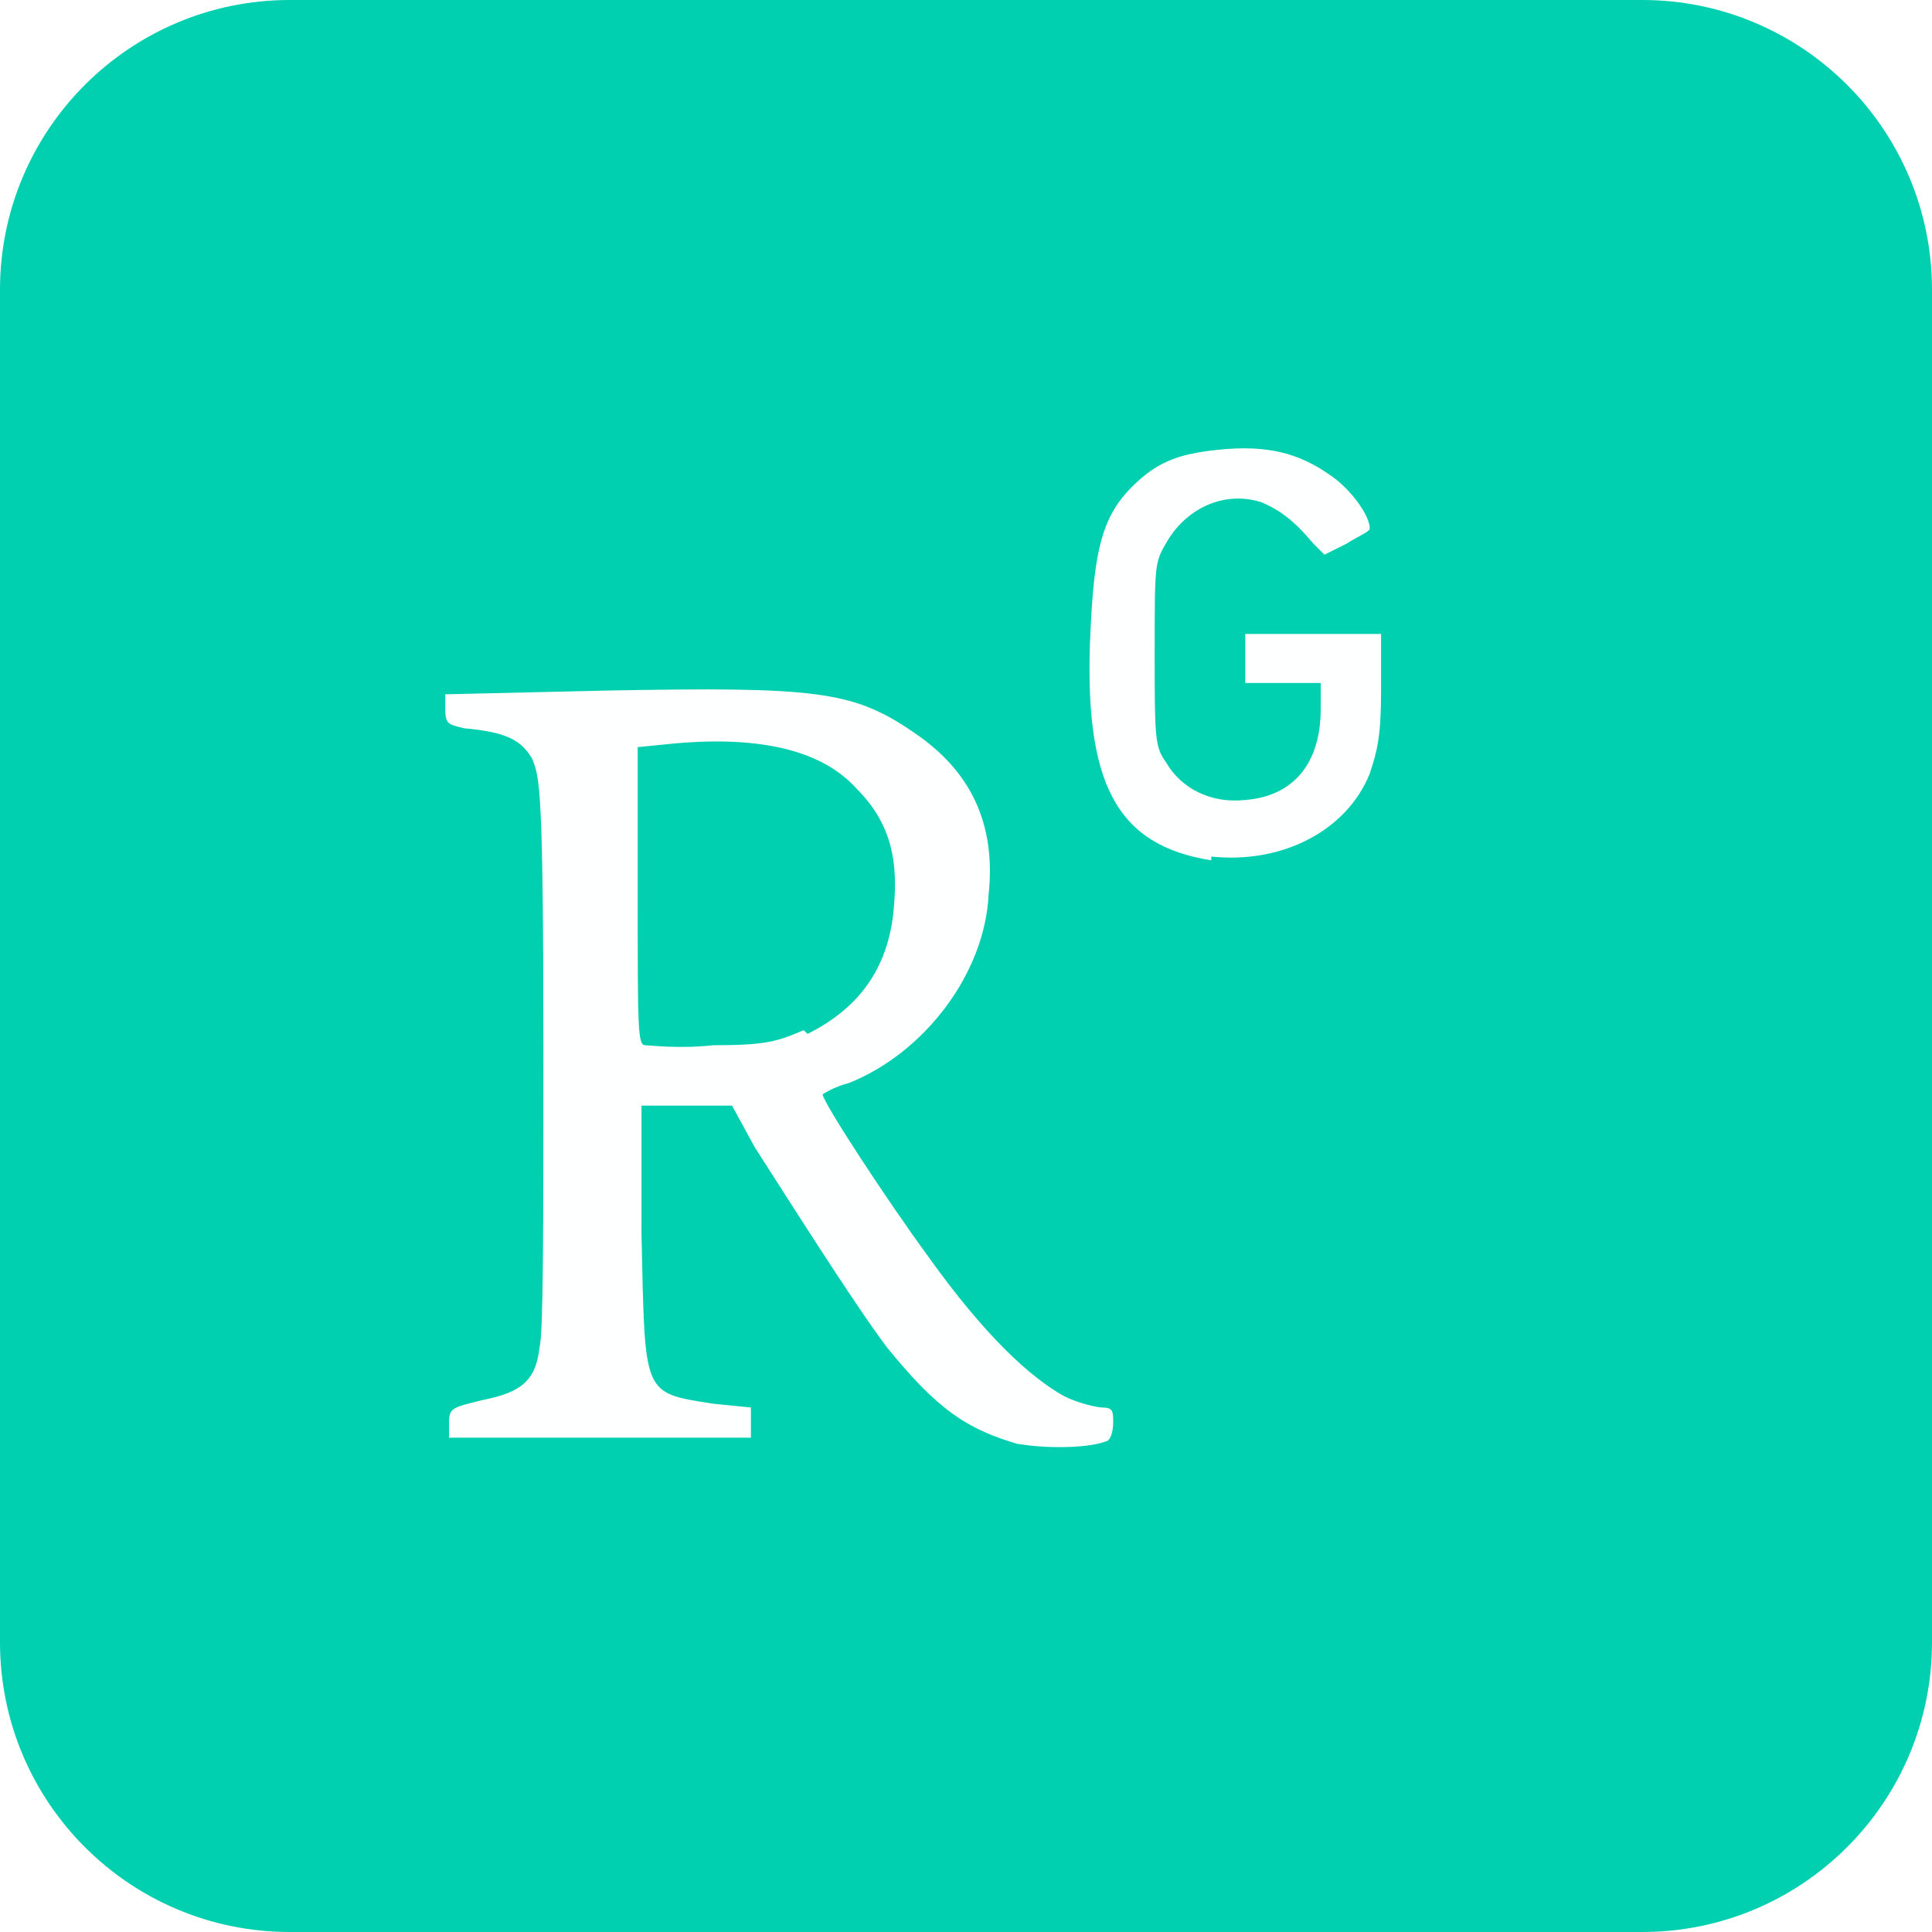
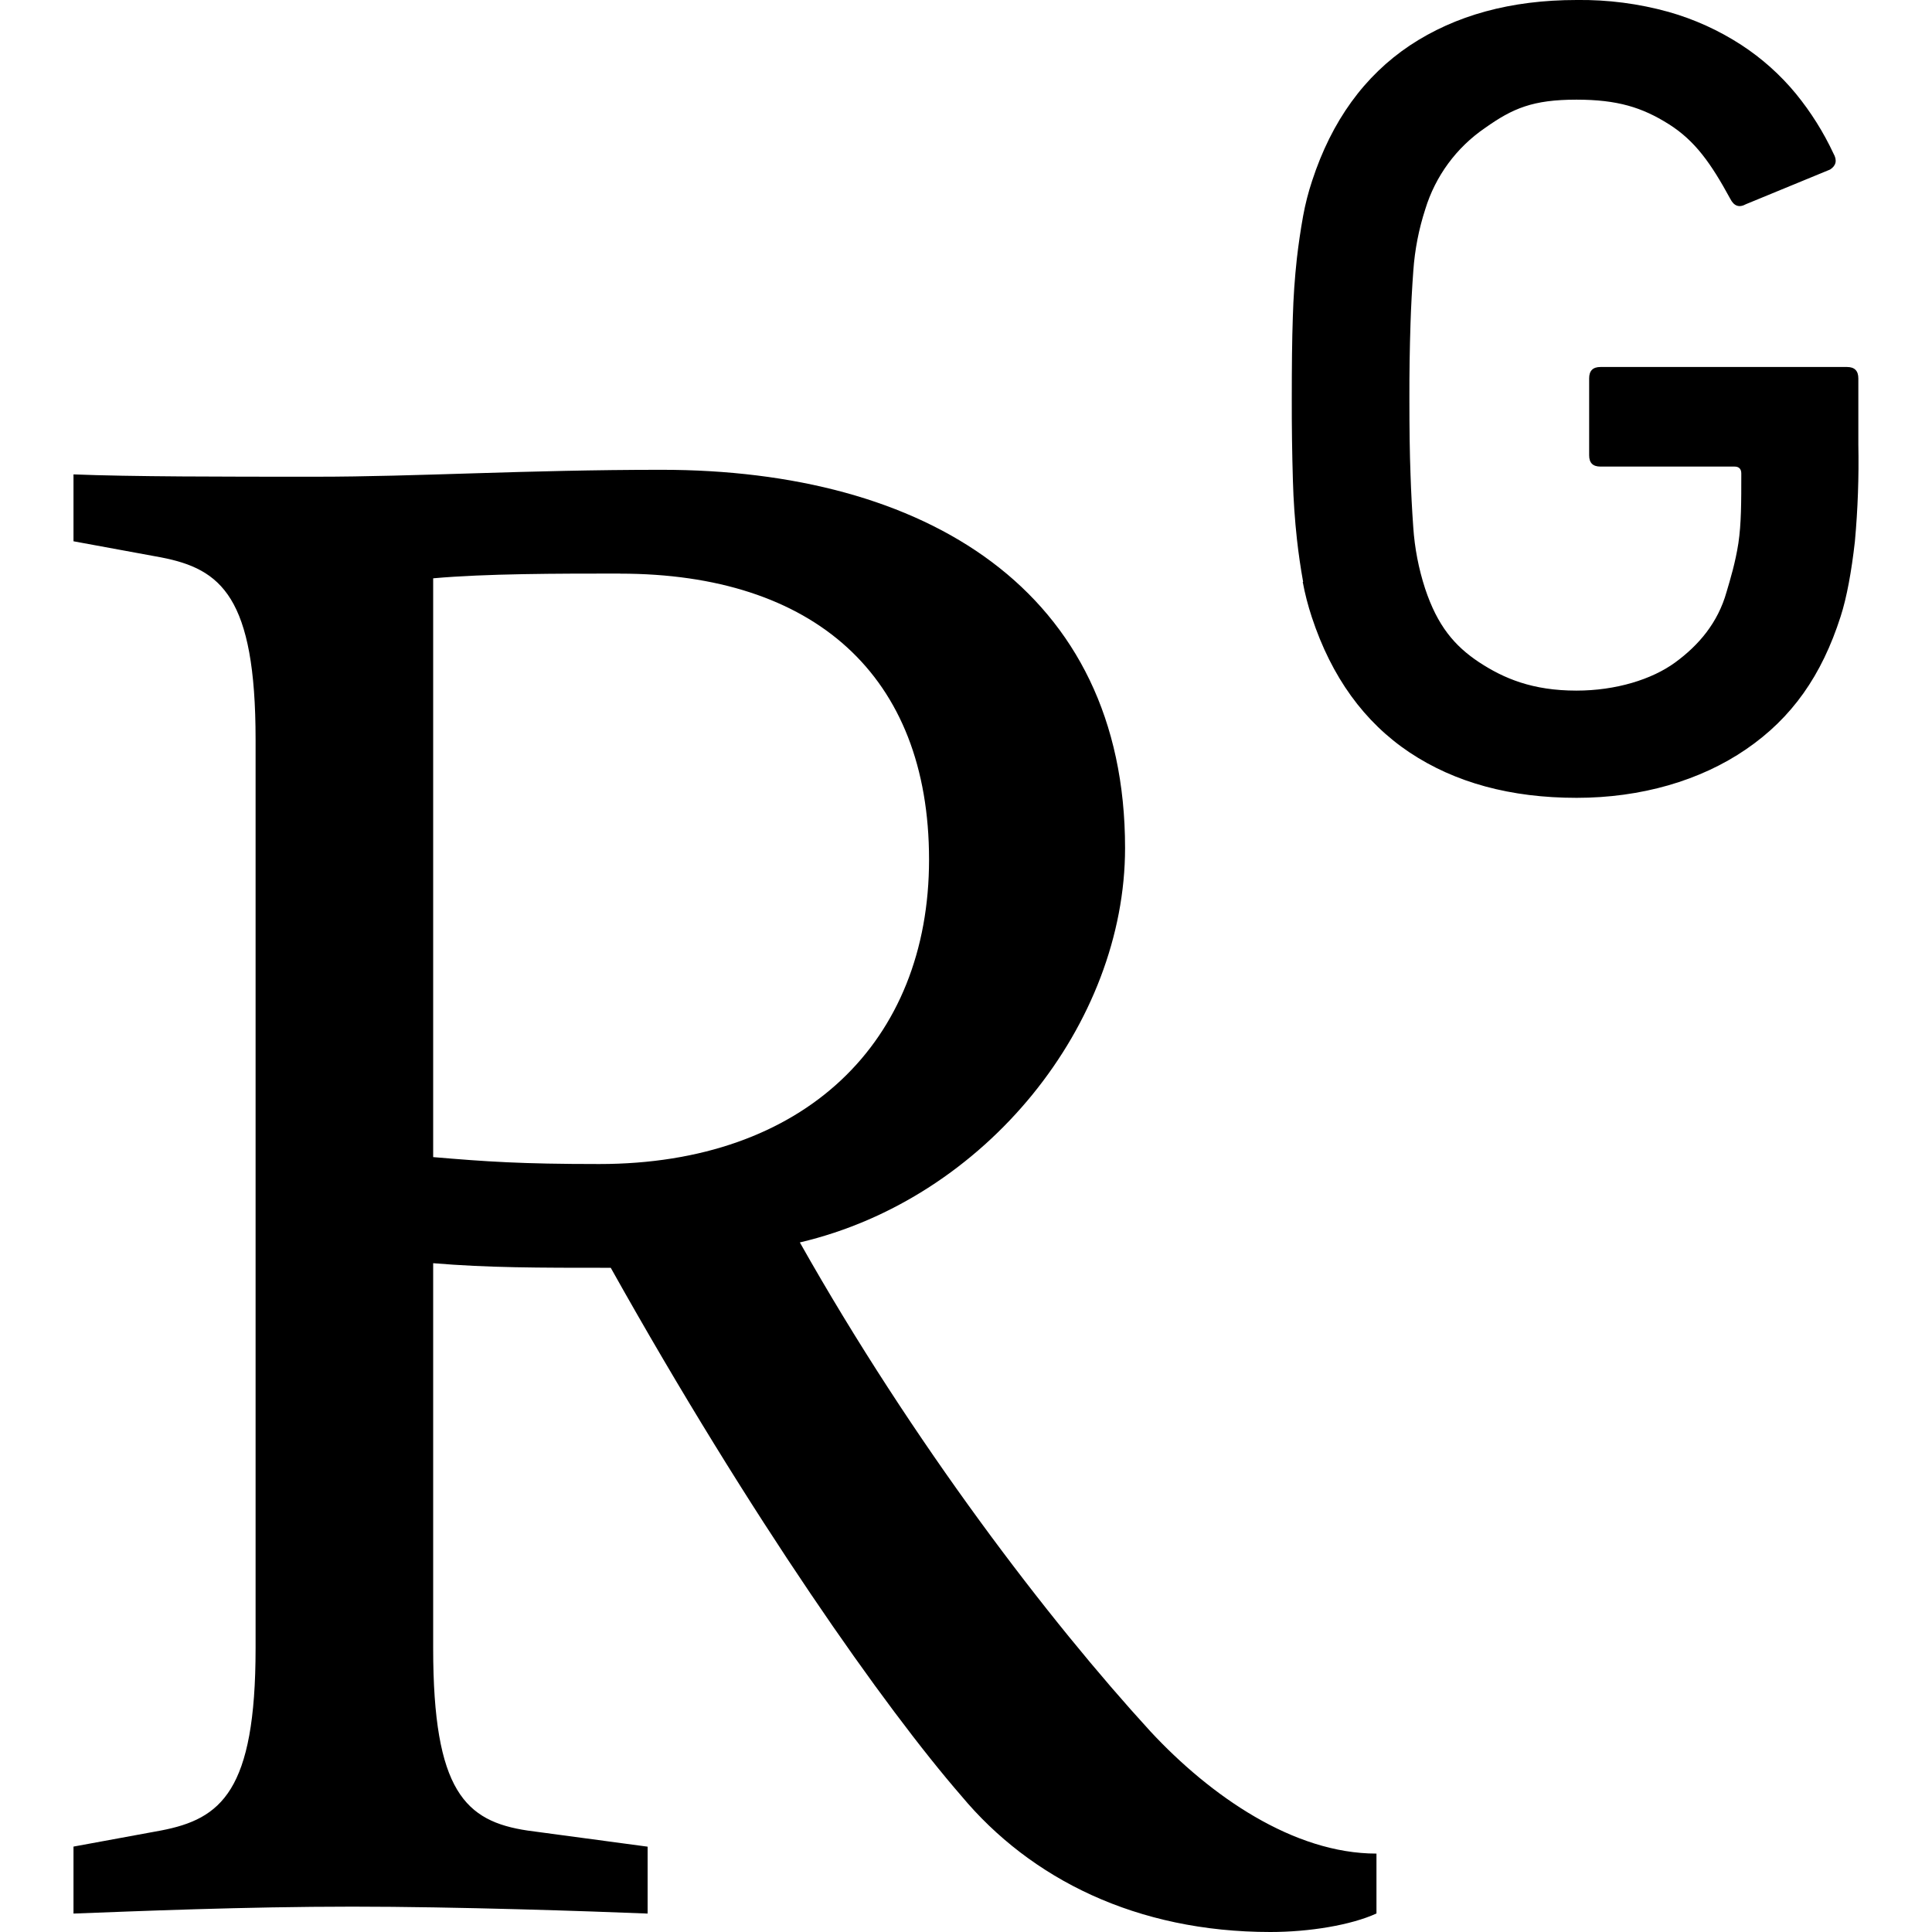
- <svg xmlns="http://www.w3.org/2000/svg" aria-label="Research Gate" role="img" viewBox="0 0 512 512">
-   <rect width="512" height="512" rx="15%" fill="#00d0af" />
-   <g fill="#feffff">
-     <path d="m271 383c-15-4-23-10-36-26-9-12-26-39-35-53l-6-11h-24l0 34c1 43 0 42 19 45l10 1 0 4 0 4h-80l0-4c0-4 1-4 9-6 10-2 14-5 15-14 1-4 1-31 1-79-0-70-1-72-3-77-3-5-7-7-18-8-4-1-5-1-5-5v-4l43-1c55-1 65 0 81 11 15 10 22 24 20 43-1 21-17 42-37 50-4 1-7 3-7 3 0 2 17 28 28 43 15 21 27 32 36 37 4 2 9 3 10 3 3 0 3 1 3 4 0 3-1 5-2 5-5 2-19 2-26 0zm-57-109c14-7 22-18 23-35 1-13-2-22-10-30-9-10-25-14-48-12l-10 1v39c0 36 0 40 2 40 1 0 9 1 18 0 14-0 17-1 24-4z" />
-     <path d="m321 228c-25-4-34-20-32-61 1-21 3-30 11-38 7-7 13-9 25-10 13-1 21 2 29 8 5 4 9 10 9 13 0 1-3 2-6 4l-6 3-3-3c-5-6-9-9-14-11-10-3-20 2-25 11-3 5-3 6-3 29 0 22 0 25 3 29 4 7 12 11 21 10 13-1 20-10 20-24v-7l-10-0-10-0v-13h36l-0 15c-0 12-1 16-3 22-6 15-23 24-42 22z" />
-   </g>
+ <svg xmlns="http://www.w3.org/2000/svg" fill="#000000" width="800px" height="800px" viewBox="0 0 24 24" role="img">
+   <path d="M19.586 0c-.818 0-1.508.19-2.073.565-.563.377-.97.936-1.213 1.68a3.193 3.193 0 0 0-.112.437 8.365 8.365 0 0 0-.078.53 9 9 0 0 0-.05.727c-.01.282-.013.621-.013 1.016a31.121 31.123 0 0 0 .014 1.017 9 9 0 0 0 .05.727 7.946 7.946 0 0 0 .077.53h-.005a3.334 3.334 0 0 0 .113.438c.245.743.65 1.303 1.214 1.68.565.376 1.256.564 2.075.564.8 0 1.536-.213 2.105-.603.57-.39.94-.916 1.175-1.65.076-.235.135-.558.177-.93a10.9 10.9 0 0 0 .043-1.207v-.82c0-.095-.047-.142-.14-.142h-3.064c-.094 0-.14.047-.14.141v.956c0 .094.046.14.14.14h1.666c.056 0 .084.03.084.086 0 .36 0 .62-.036.865-.038.244-.1.447-.147.606-.108.385-.348.664-.638.876-.29.212-.738.35-1.227.35-.545 0-.901-.15-1.21-.353-.306-.203-.517-.454-.67-.915a3.136 3.136 0 0 1-.147-.762 17.366 17.367 0 0 1-.034-.656c-.01-.26-.014-.572-.014-.939a26.401 26.403 0 0 1 .014-.938 15.821 15.822 0 0 1 .035-.656 3.19 3.19 0 0 1 .148-.76 1.89 1.89 0 0 1 .742-1.01c.344-.244.593-.352 1.137-.352.508 0 .815.096 1.144.303.33.207.528.492.764.925.047.094.111.118.198.07l1.044-.43c.075-.048.09-.115.042-.199a3.549 3.549 0 0 0-.466-.742 3 3 0 0 0-.679-.607 3.313 3.313 0 0 0-.903-.41A4.068 4.068 0 0 0 19.586 0zM8.217 5.836c-1.69 0-3.036.086-4.297.086-1.146 0-2.291 0-3.007-.029v.831l1.088.2c.744.144 1.174.488 1.174 2.264v11.288c0 1.777-.43 2.12-1.174 2.263l-1.088.2v.832c.773-.029 2.12-.086 3.465-.086 1.29 0 2.951.057 3.667.086v-.831l-1.49-.2c-.773-.115-1.174-.487-1.174-2.264v-4.784c.688.057 1.29.057 2.206.057 1.748 3.123 3.41 5.472 4.355 6.56.86 1.032 2.177 1.691 3.839 1.691.487 0 1.003-.086 1.318-.23v-.744c-1.031 0-2.063-.716-2.808-1.518-1.26-1.376-2.95-3.582-4.355-6.074 2.32-.545 4.04-2.722 4.04-4.9 0-3.208-2.492-4.698-5.758-4.698zm-.515 1.29c2.406 0 3.839 1.26 3.839 3.552 0 2.263-1.547 3.782-4.097 3.782-.974 0-1.404-.03-2.063-.086v-7.19c.66-.059 1.547-.059 2.32-.059z" />
</svg>
